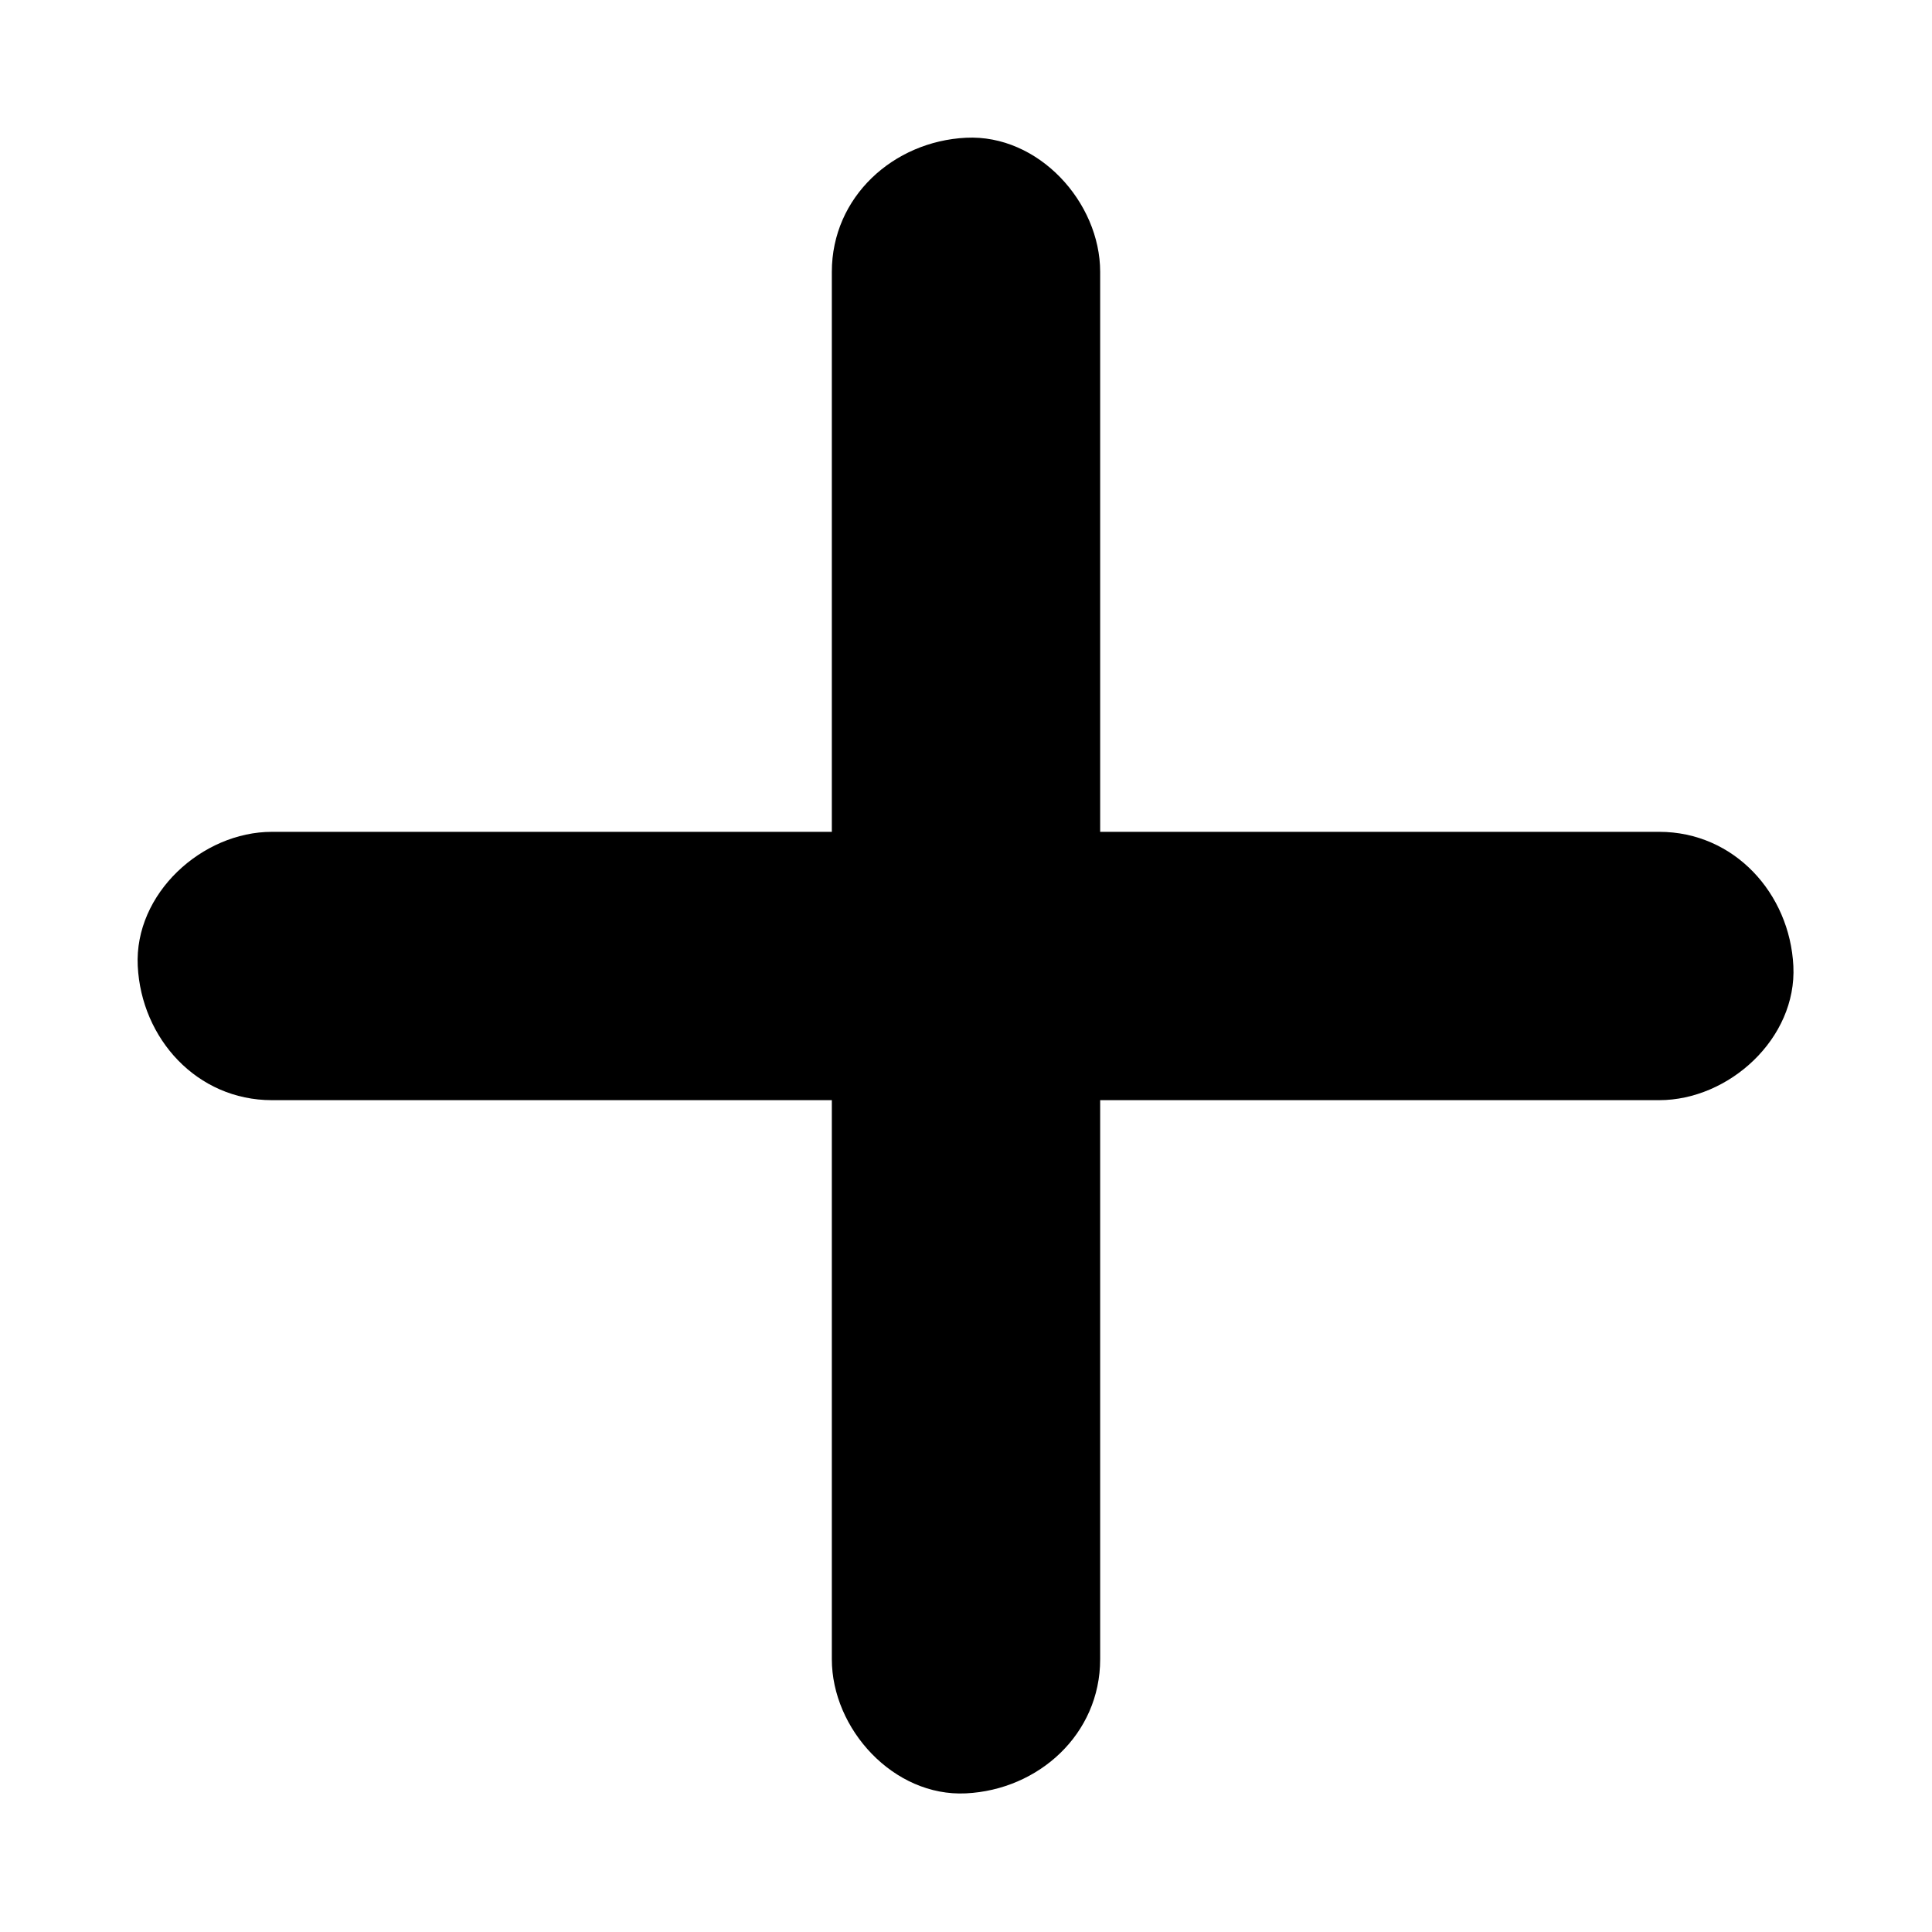
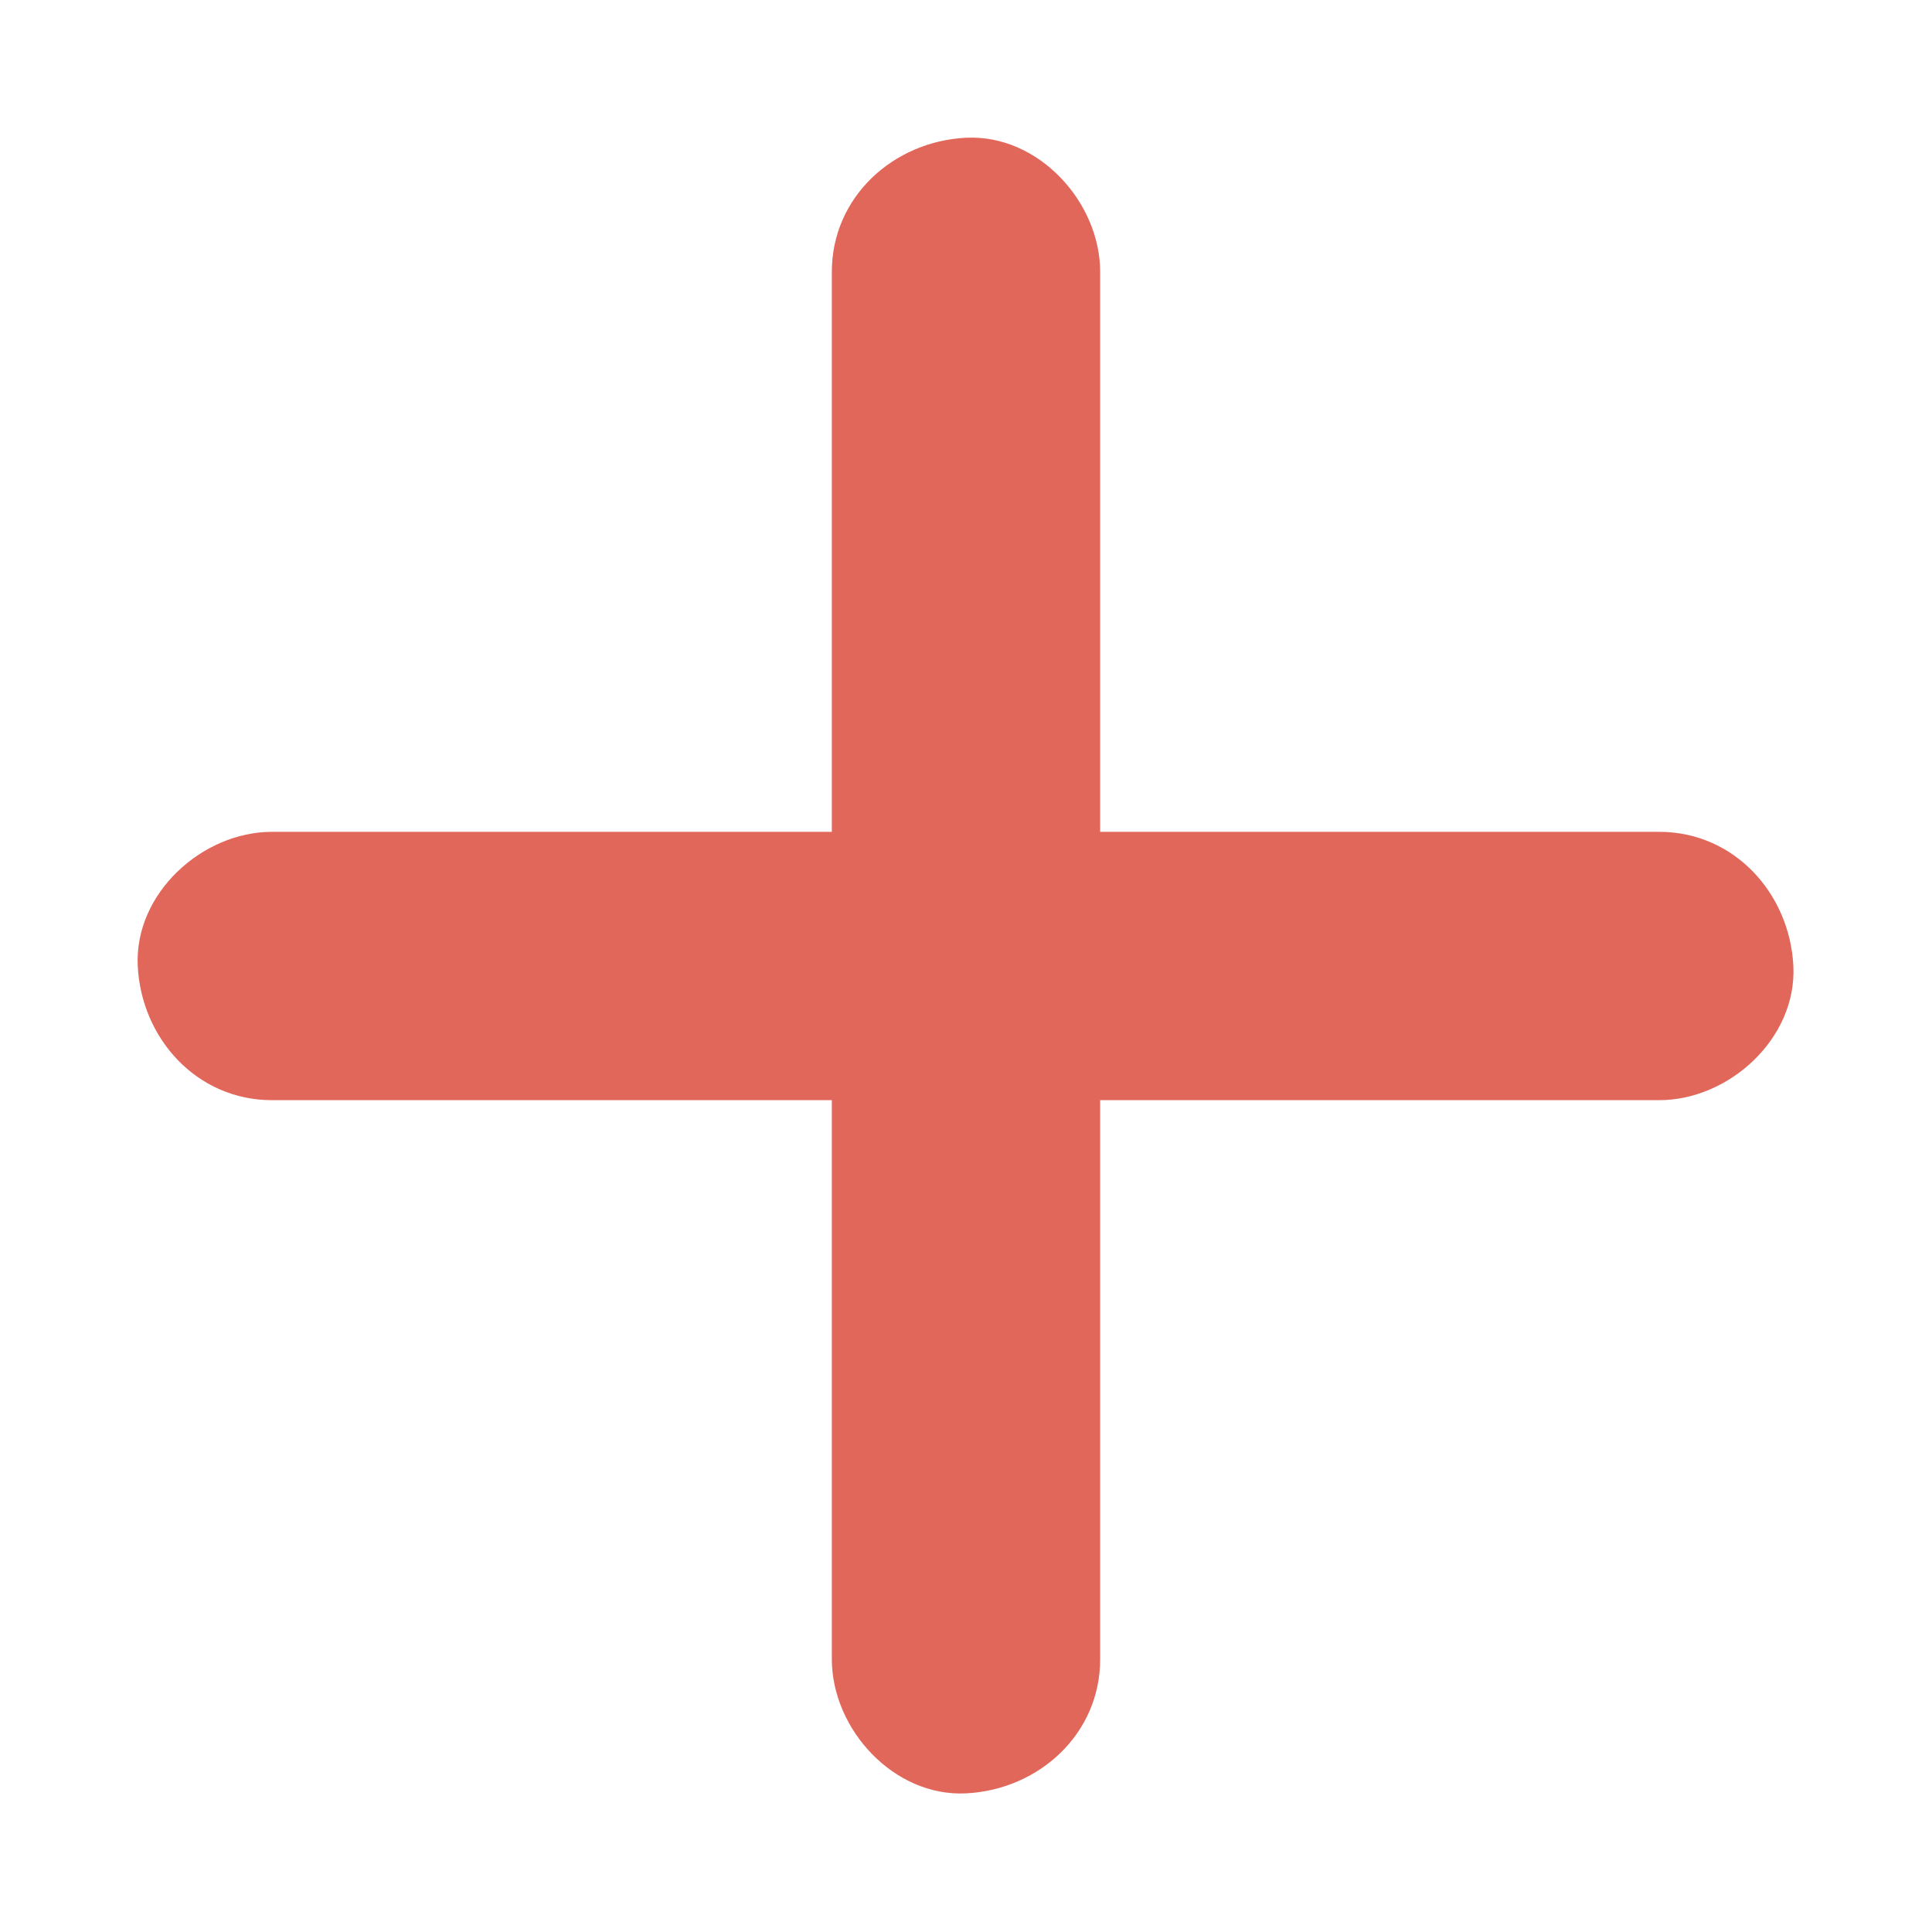
<svg xmlns="http://www.w3.org/2000/svg" version="1.1" id="Layer_1" x="0px" y="0px" viewBox="0 0 216 216" style="enable-background:new 0 0 216 216;" xml:space="preserve">
+   <style type="text/css">
+ 	.add-btn-bars{fill:#E2675B;}
+ </style>
  <g id="XMLID_3_">
    <g id="XMLID_1_">
      <g id="XMLID_18_">
        <path id="XMLID_22_" class="add-btn-bars" d="M30.4,123c45.4,0,90.7,0,136.1,0c6.3,0,12.7,0,19,0c7.8,0,15.4-6.9,15-15c-0.4-8.1-6.6-15-15-15     c-45.4,0-90.7,0-136.1,0c-6.3,0-12.7,0-19,0c-7.8,0-15.4,6.9-15,15C15.8,116.1,22,123,30.4,123L30.4,123z" />
      </g>
    </g>
    <g id="XMLID_2_">
      <g id="XMLID_16_">
        <path id="XMLID_25_" class="add-btn-bars" d="M93,30.4c0,45.4,0,90.7,0,136.1c0,6.3,0,12.7,0,19c0,7.8,6.9,15.4,15,15c8.1-0.4,15-6.6,15-15     c0-45.4,0-90.7,0-136.1c0-6.3,0-12.7,0-19c0-7.8-6.9-15.4-15-15C99.9,15.8,93,22,93,30.4L93,30.4z" />
      </g>
    </g>
  </g>
</svg>
